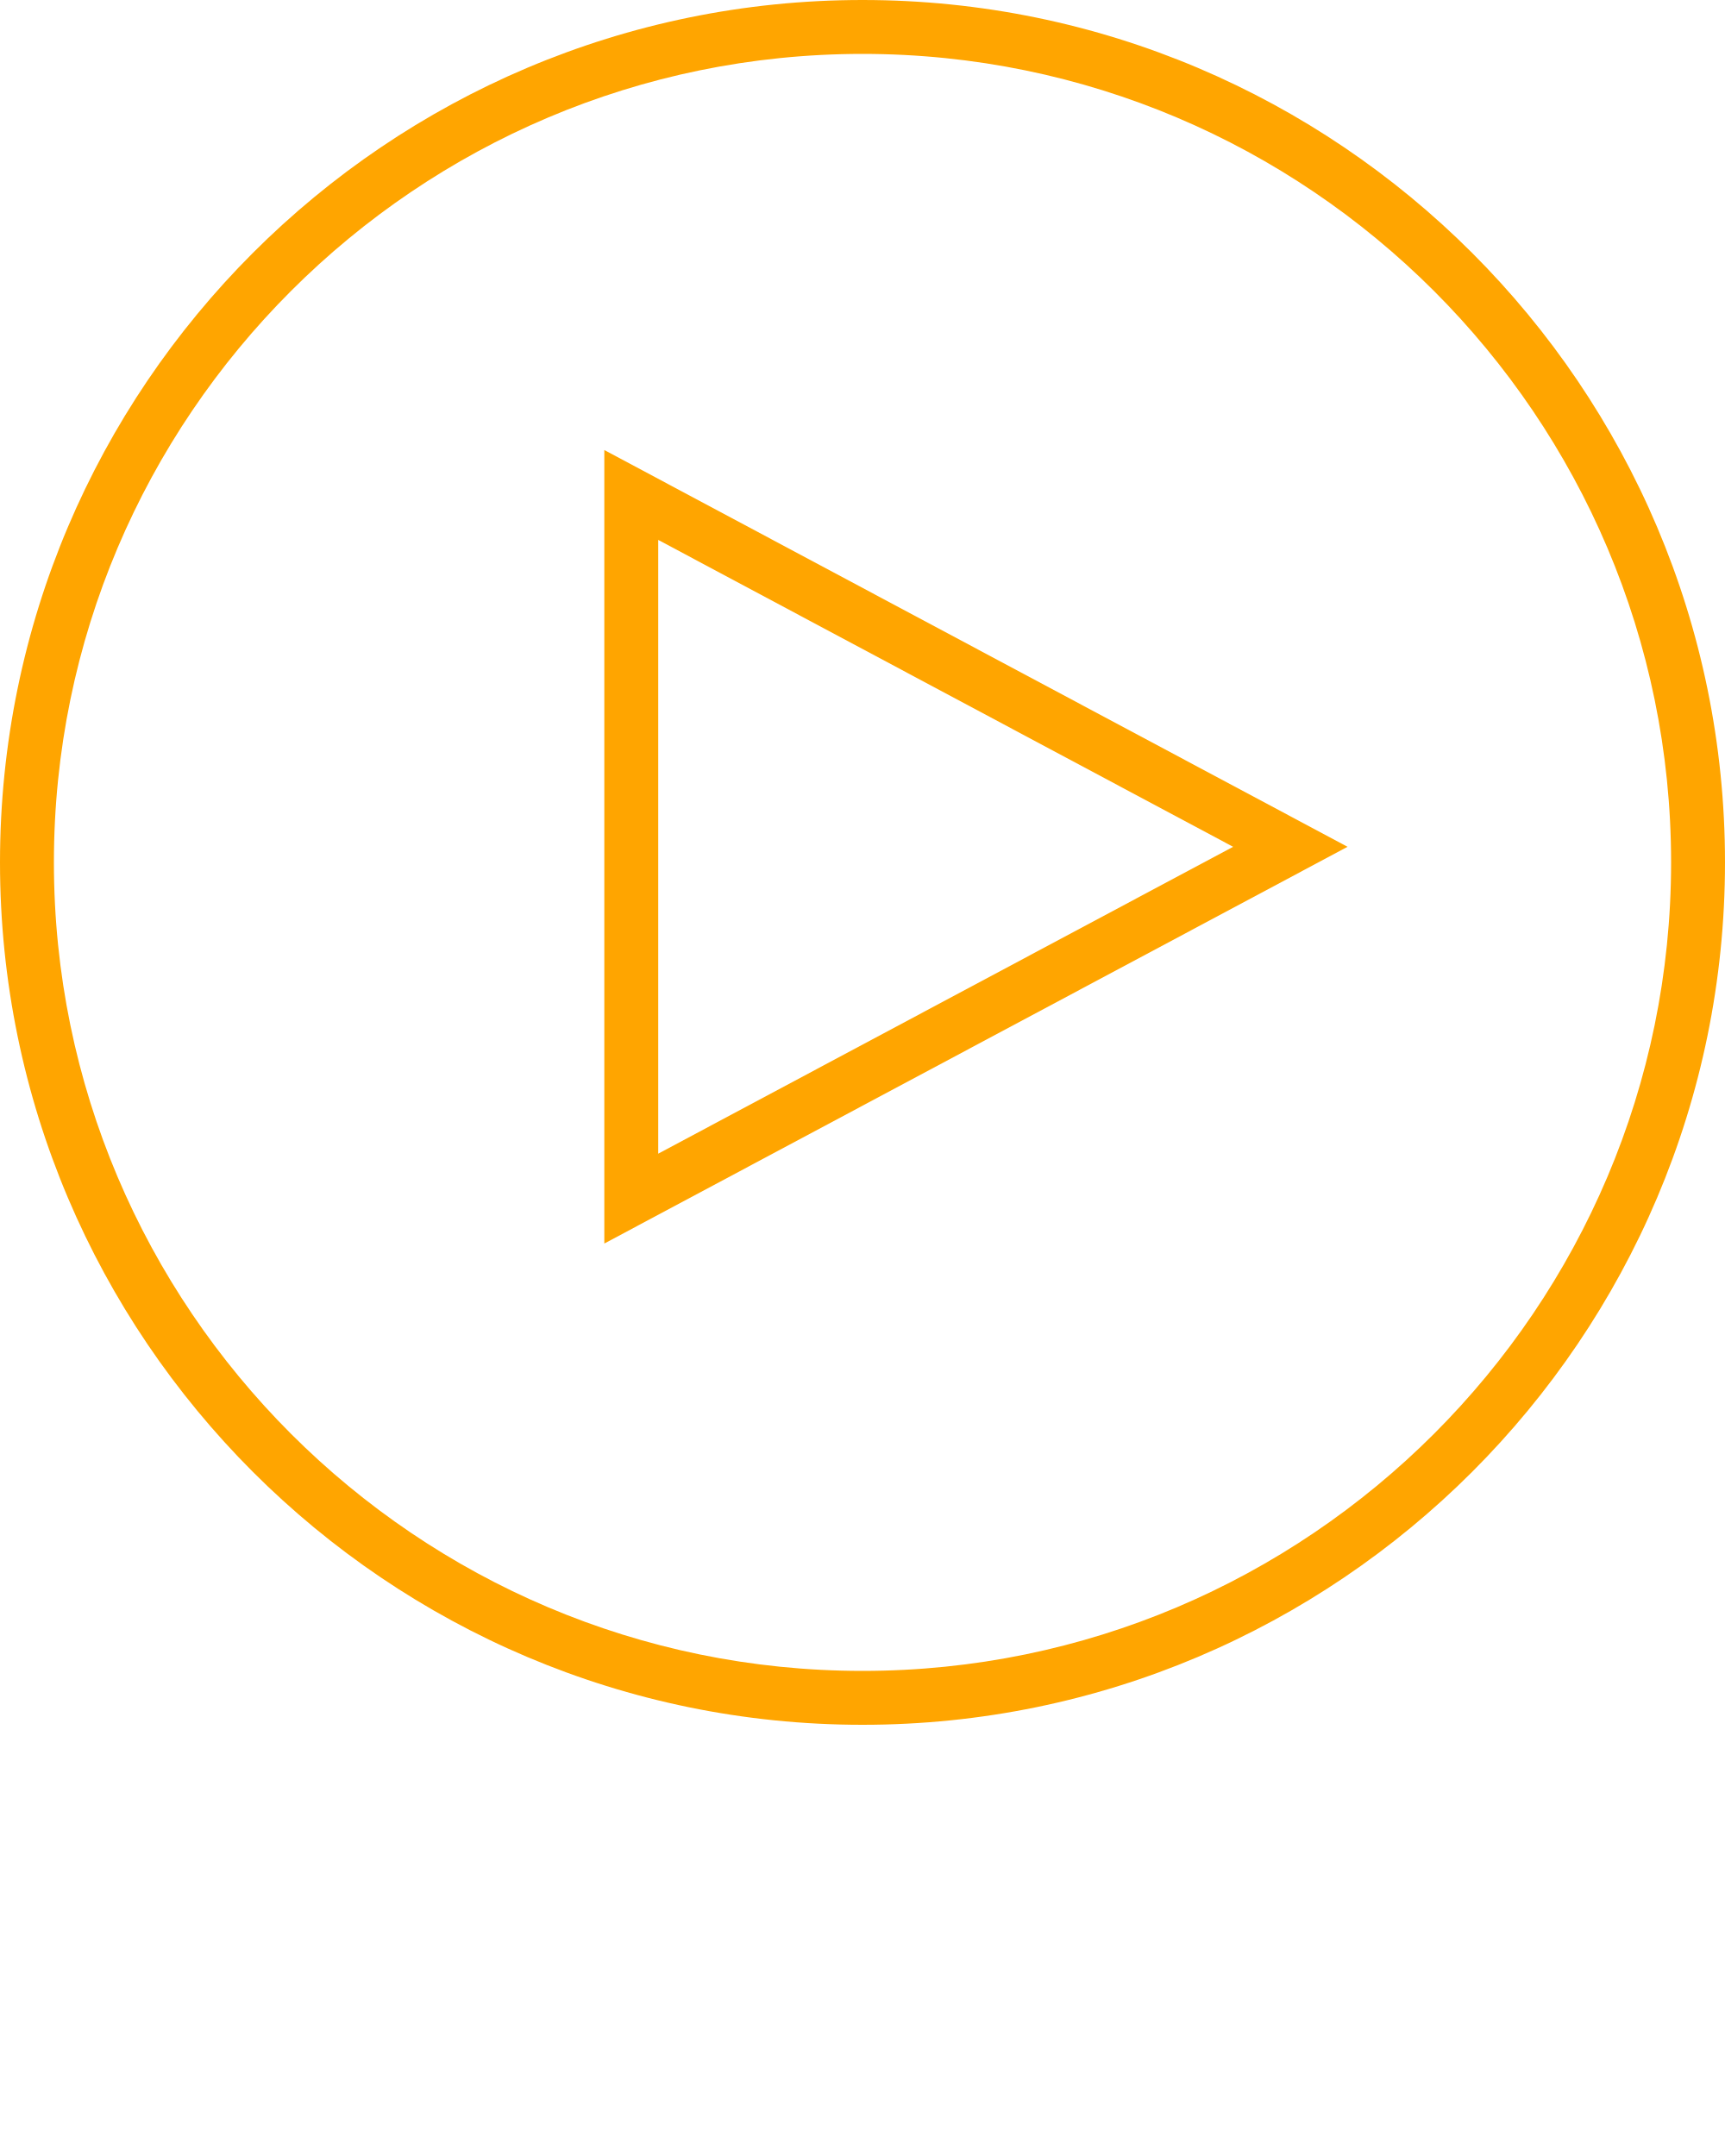
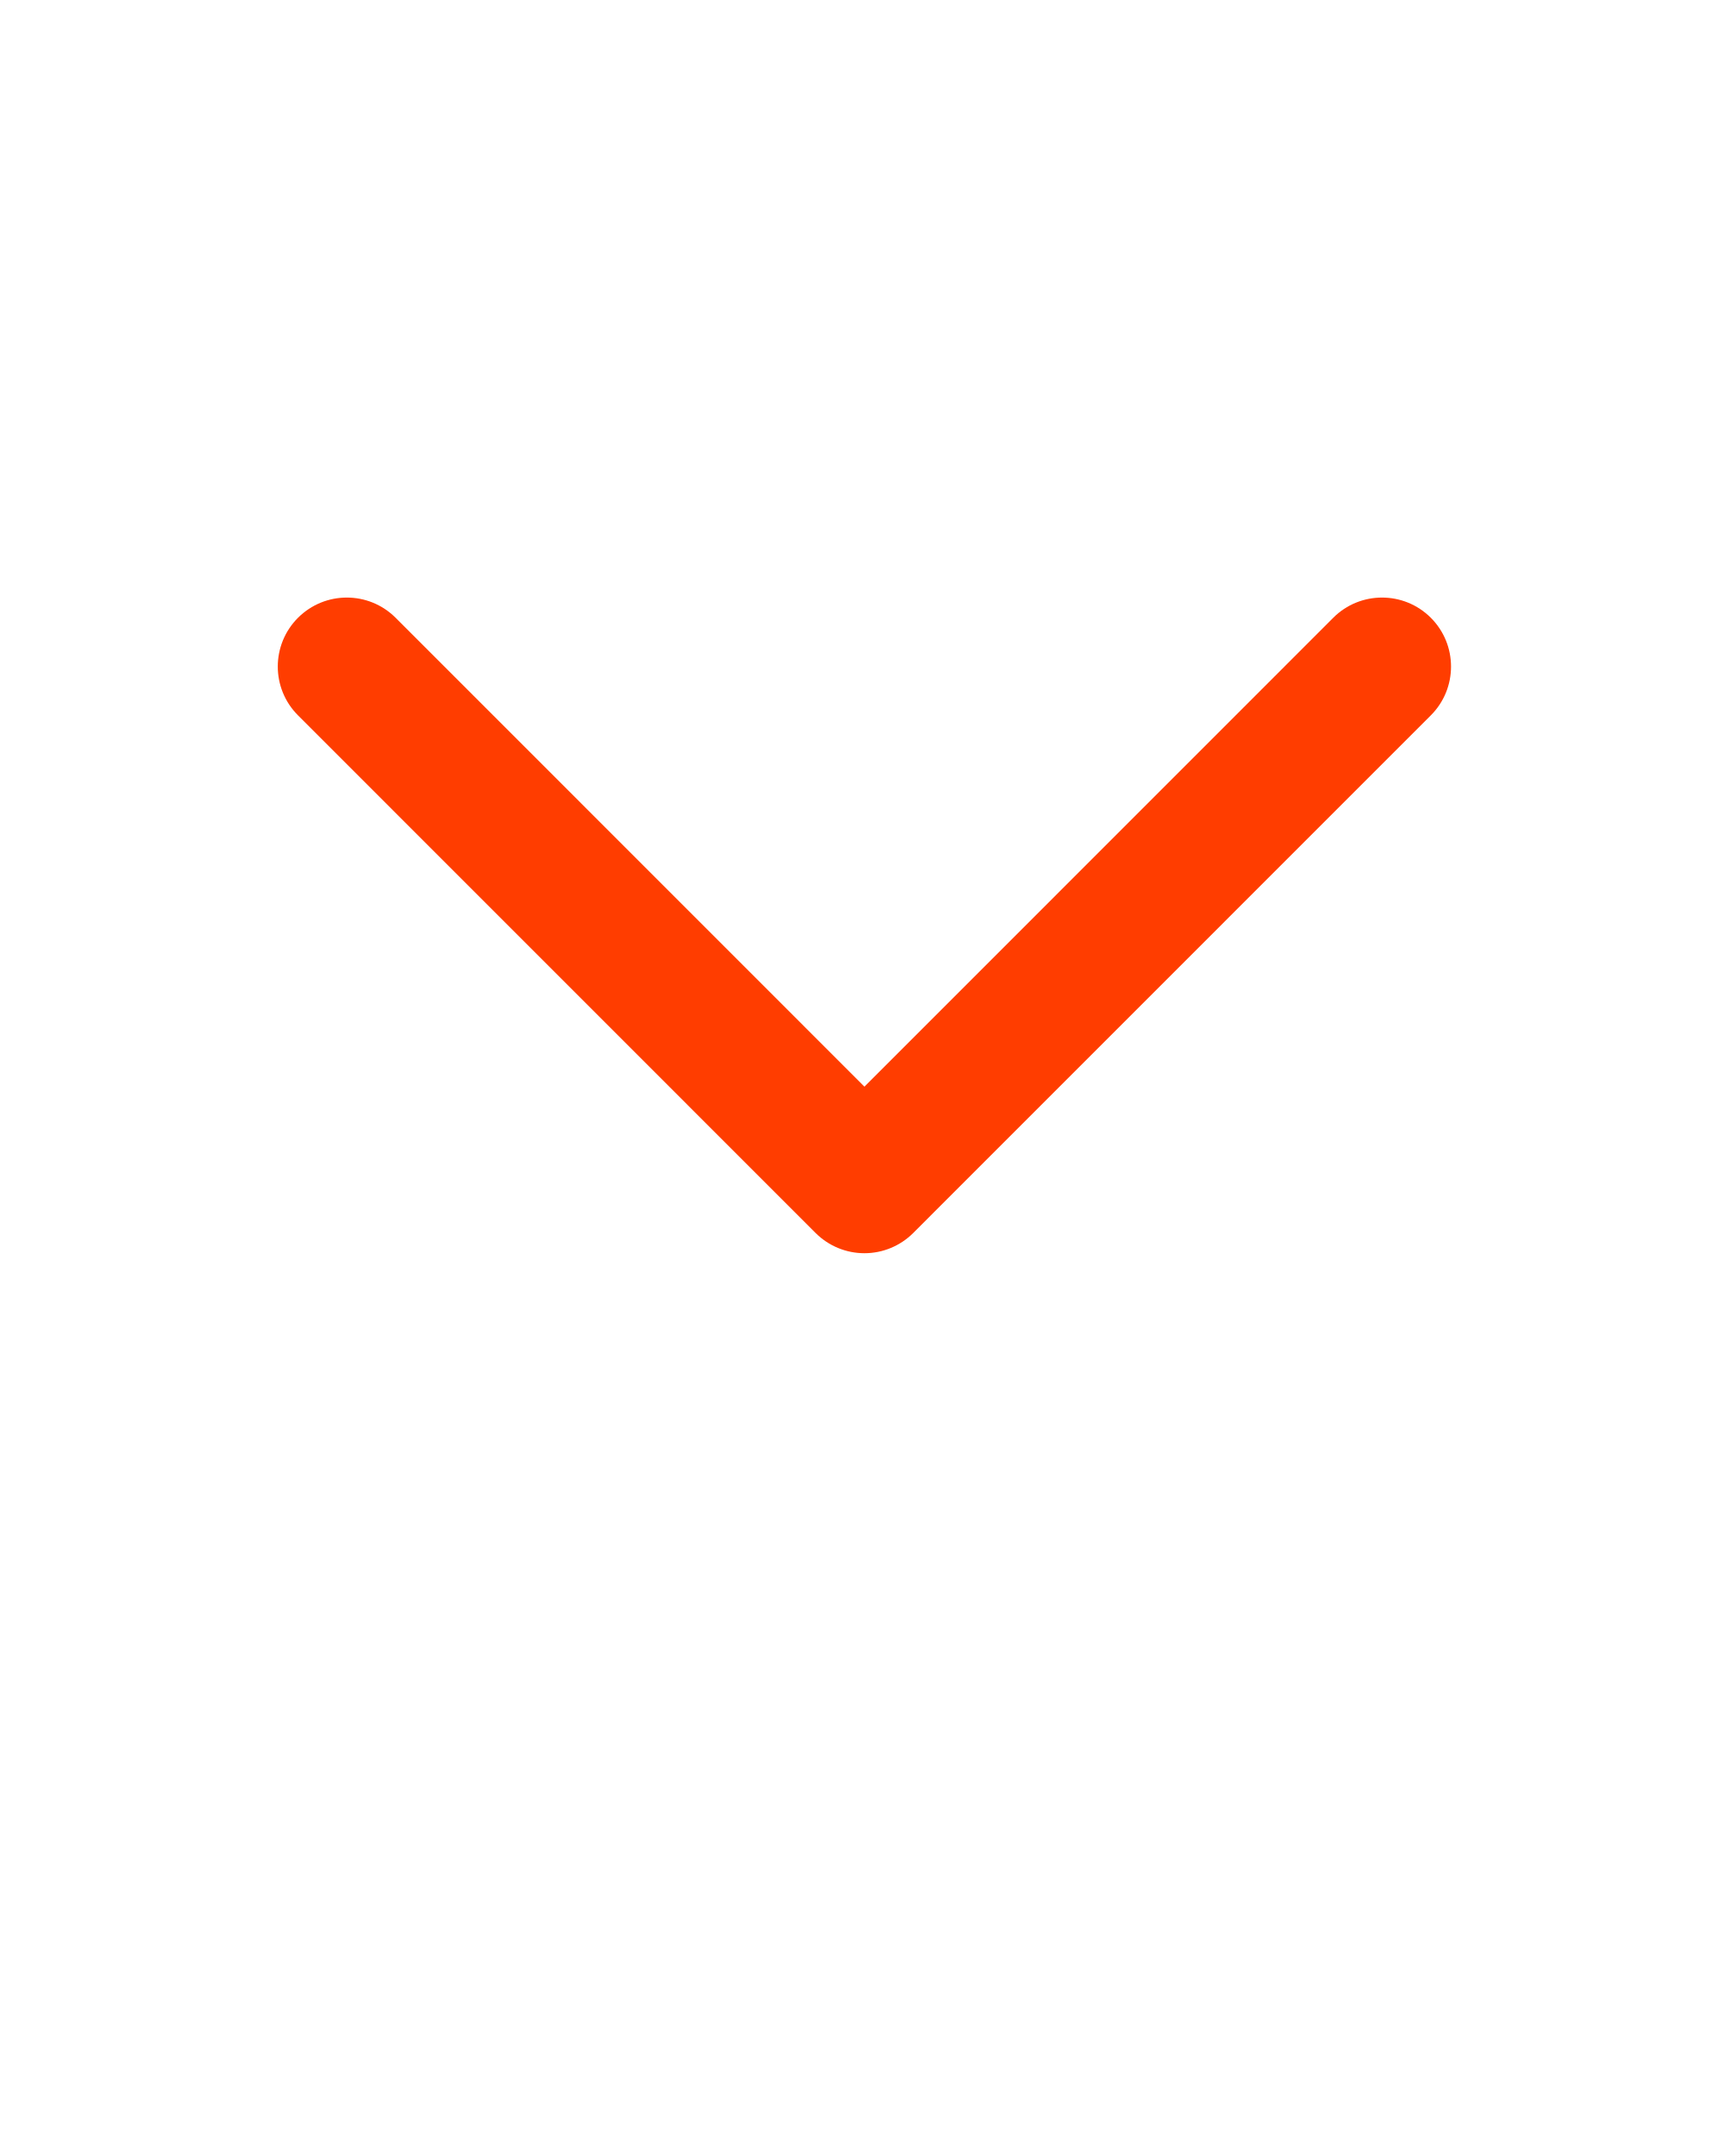
- <svg xmlns="http://www.w3.org/2000/svg" version="1.1" x="0px" y="0px" viewBox="0 0 64 80" enable-background="new 0 0 64 64" xml:space="preserve" fill="#FFA500" class="play">
-   <g display="none">
-     <polygon display="inline" fill="#FFA500" points="23.421,18.366 23.421,44.475 47.874,31.421  " />
-     <path display="inline" fill="#FFA500" d="M32,0.047C14.327,0.047,0,14.353,0,32c0,17.647,14.327,31.953,32,31.953S64,49.647,64,32   C64,14.353,49.673,0.047,32,0.047z M23.062,18.366l24.453,13.055L23.062,44.475V18.366z" />
-   </g>
-   <g display="none">
-     <g display="inline">
-       <polygon fill="#FFA500" points="23.421,18.366 23.421,44.475 47.874,31.421   " />
-     </g>
-     <g display="inline">
-       <path fill="#FFA500" d="M32,0.047C14.327,0.047,0,14.353,0,32c0,17.647,14.327,31.953,32,31.953S64,49.647,64,32    C64,14.353,49.673,0.047,32,0.047z M23.062,18.366l24.453,13.055L23.062,44.475V18.366z" />
-     </g>
-   </g>
-   <g display="none">
-     <rect x="-235.661" y="-163.708" display="inline" fill="#FFA500" width="804" height="398" />
-   </g>
-   <g>
-     <g>
-       <path d="M22.421,16.699v29.443l27.575-14.721L22.421,16.699z M24.421,20.034L45.75,31.421L24.421,42.808V20.034z" />
-       <path d="M32,64c17.645,0,32-14.355,32-32S49.645,0,32,0S0,14.356,0,32S14.356,64,32,64z M32,2c16.542,0,30,13.458,30,30    S48.542,62,32,62S2,48.542,2,32S15.458,2,32,2z" />
-     </g>
-   </g>
-   <g display="none">
-     <path display="inline" fill="#FFA500" stroke="#FFA500" stroke-width="2" stroke-miterlimit="10" d="M32,1C14.879,1,1,14.879,1,32   c0,17.121,13.879,31,31,31s31-13.879,31-31C63,14.879,49.121,1,32,1z" />
-     <polygon display="inline" fill="#FFA500" stroke="#FFA500" stroke-width="2" stroke-miterlimit="10" points="23.421,18.366    23.421,44.475 47.874,31.421  " />
-   </g>
-   <g display="none">
-     <g display="inline">
-       <path fill="#FFA500" d="M32,1C14.879,1,1,14.879,1,32c0,17.121,13.879,31,31,31s31-13.879,31-31C63,14.879,49.121,1,32,1z" />
-       <path d="M32,64C14.356,64,0,49.645,0,32S14.356,0,32,0s32,14.355,32,32S49.645,64,32,64z M32,2C15.458,2,2,15.458,2,32    s13.458,30,30,30s30-13.458,30-30S48.542,2,32,2z" />
-     </g>
-     <g display="inline">
-       <polygon fill="#FFA500" points="23.421,18.366 23.421,44.475 47.874,31.421   " />
-       <path d="M22.421,46.142V16.699l27.575,14.723L22.421,46.142z M24.421,20.034v22.774L45.75,31.421L24.421,20.034z" />
-     </g>
-   </g>
-   <g display="none">
-     <g display="inline">
-       <path d="M40.039,27.24h2.956l-3.038,2.964l19.626,20.01l19.626-20.011l-3.038-2.964h2.955c6.869,0,12.457-5.58,12.457-12.438    S85.995,2.363,79.126,2.363h-0.159c-1.295-4-5.003-6.729-9.275-6.729c-0.761,0-1.52,0.091-2.267,0.272    c-2.452-5.833-8.196-9.691-14.581-9.691c-8.727,0-15.826,7.089-15.826,15.802c0,0.24,0.006,0.482,0.017,0.726    c-5.528,1.369-9.452,6.303-9.452,12.058C27.583,21.66,33.171,27.24,40.039,27.24z M64.566,27.24h3.622l-3.622,3.693V27.24z     M54.6,27.24v3.693l-3.622-3.693H54.6z M47.043,26.085L56.6,35.83v-8.59v-2V13.367h5.967V25.24v2v8.588l9.557-9.743l1.184,1.155    l3.07,2.995L59.583,47.359L42.789,30.235l3.07-2.995L47.043,26.085z" />
-     </g>
-     <g display="inline">
-       <path d="M4.608,111.724c17.645,0,32-14.355,32-32s-14.355-32-32-32s-32,14.355-32,32S-13.037,111.724,4.608,111.724z     M0.198,74.469l4.413-14.455l4.412,14.455h13.883l-11.227,8.67l4.395,14.296L4.631,88.594l-11.436,8.835l4.368-14.288    l-11.255-8.672L0.198,74.469z" />
-     </g>
-     <g display="inline">
-       <path d="M99.255,84.112v-20.07h-5.397c0.022-0.323,0.049-0.645,0.049-0.974c0-7.909-6.428-14.344-14.331-14.344    s-14.331,6.435-14.331,14.344c0,0.329,0.027,0.651,0.049,0.974h-3.323v20.069c-7.452,0.508-13.363,6.71-13.363,14.282    c0,7.902,6.435,14.331,14.345,14.331c7.909,0,14.344-6.429,14.344-14.331c0-7.559-5.891-13.754-13.325-14.279V66.042h1.588    c1.372,6.487,7.134,11.37,14.017,11.37s12.645-4.884,14.017-11.37h3.662v18.07c-7.439,0.52-13.336,6.718-13.336,14.28    c0,7.903,6.434,14.332,14.343,14.332c7.91,0,14.345-6.429,14.345-14.331C112.608,90.825,106.703,84.625,99.255,84.112z     M55.686,105.081c0,0,0-0.776,0-4.122s3.633-3.395,3.633-3.395l3.464,7.516C62.807,105.081,55.686,105.081,55.686,105.081z     M62.952,102.329l-2.007-4.448h2.007h2.007L62.952,102.329z M70.219,100.959c0,3.346,0,4.122,0,4.122s-7.121,0-7.097,0    l3.464-7.516C66.586,97.565,70.219,97.613,70.219,100.959z M66.537,93.152c0,1.982-1.605,3.589-3.585,3.589    c-1.98,0-3.585-1.607-3.585-3.589s1.605-3.589,3.585-3.589C64.932,89.563,66.537,91.17,66.537,93.152z M88.887,64.465    l-2.845,0.285c-0.164,0.597-0.409,1.159-0.726,1.673l1.833,2.243l-1.974,1.976l-2.328-1.907c-0.487,0.257-1.011,0.454-1.562,0.578    l-0.307,3.069h-1.396H79.57h-1.396l-0.307-3.069c-0.551-0.124-1.075-0.321-1.562-0.578l-2.328,1.907l-1.974-1.976l1.835-2.242    c-0.317-0.514-0.563-1.077-0.726-1.673l-2.845-0.285v-2.794l2.841-0.284c0.162-0.598,0.411-1.161,0.729-1.676l-1.832-2.241    l1.973-1.977l2.329,1.907c0.487-0.257,1.01-0.454,1.561-0.578l0.307-3.069h1.396h0.012h1.396l0.307,3.069    c0.551,0.124,1.074,0.322,1.562,0.578l2.329-1.907l1.974,1.976l-1.832,2.241c0.318,0.515,0.567,1.077,0.729,1.676l2.841,0.284    v2.794H88.887z M98.264,89.563c1.98,0,3.585,1.607,3.585,3.589s-1.605,3.589-3.585,3.589c-1.98,0-3.585-1.607-3.585-3.589    S96.284,89.563,98.264,89.563z M90.997,105.081c0,0,0-0.776,0-4.122s3.633-3.395,3.633-3.395l3.464,7.516    C98.118,105.081,90.997,105.081,90.997,105.081z M96.256,97.881h2.007h2.007l-2.007,4.448L96.256,97.881z M105.53,105.081    c0,0-7.121,0-7.097,0l3.464-7.516c0,0,3.633,0.049,3.633,3.395S105.53,105.081,105.53,105.081z" />
-     </g>
-   </g>
+ <svg xmlns="http://www.w3.org/2000/svg" version="1.1" x="0px" y="0px" viewBox="0 0 100 125" enable-background="new 0 0 100 100" xml:space="preserve">
+   <path fill="#FF3D00" d="M50.111,72.659c-1.061,0-2.078-0.422-2.829-1.172L17.275,41.474c-1.562-1.562-1.562-4.095,0.001-5.657  c1.563-1.562,4.096-1.562,5.657,0l27.178,27.185l27.178-27.185c1.562-1.562,4.095-1.562,5.657,0  c1.562,1.562,1.562,4.094,0.001,5.657L52.94,71.487C52.189,72.237,51.172,72.659,50.111,72.659z" />
</svg>
